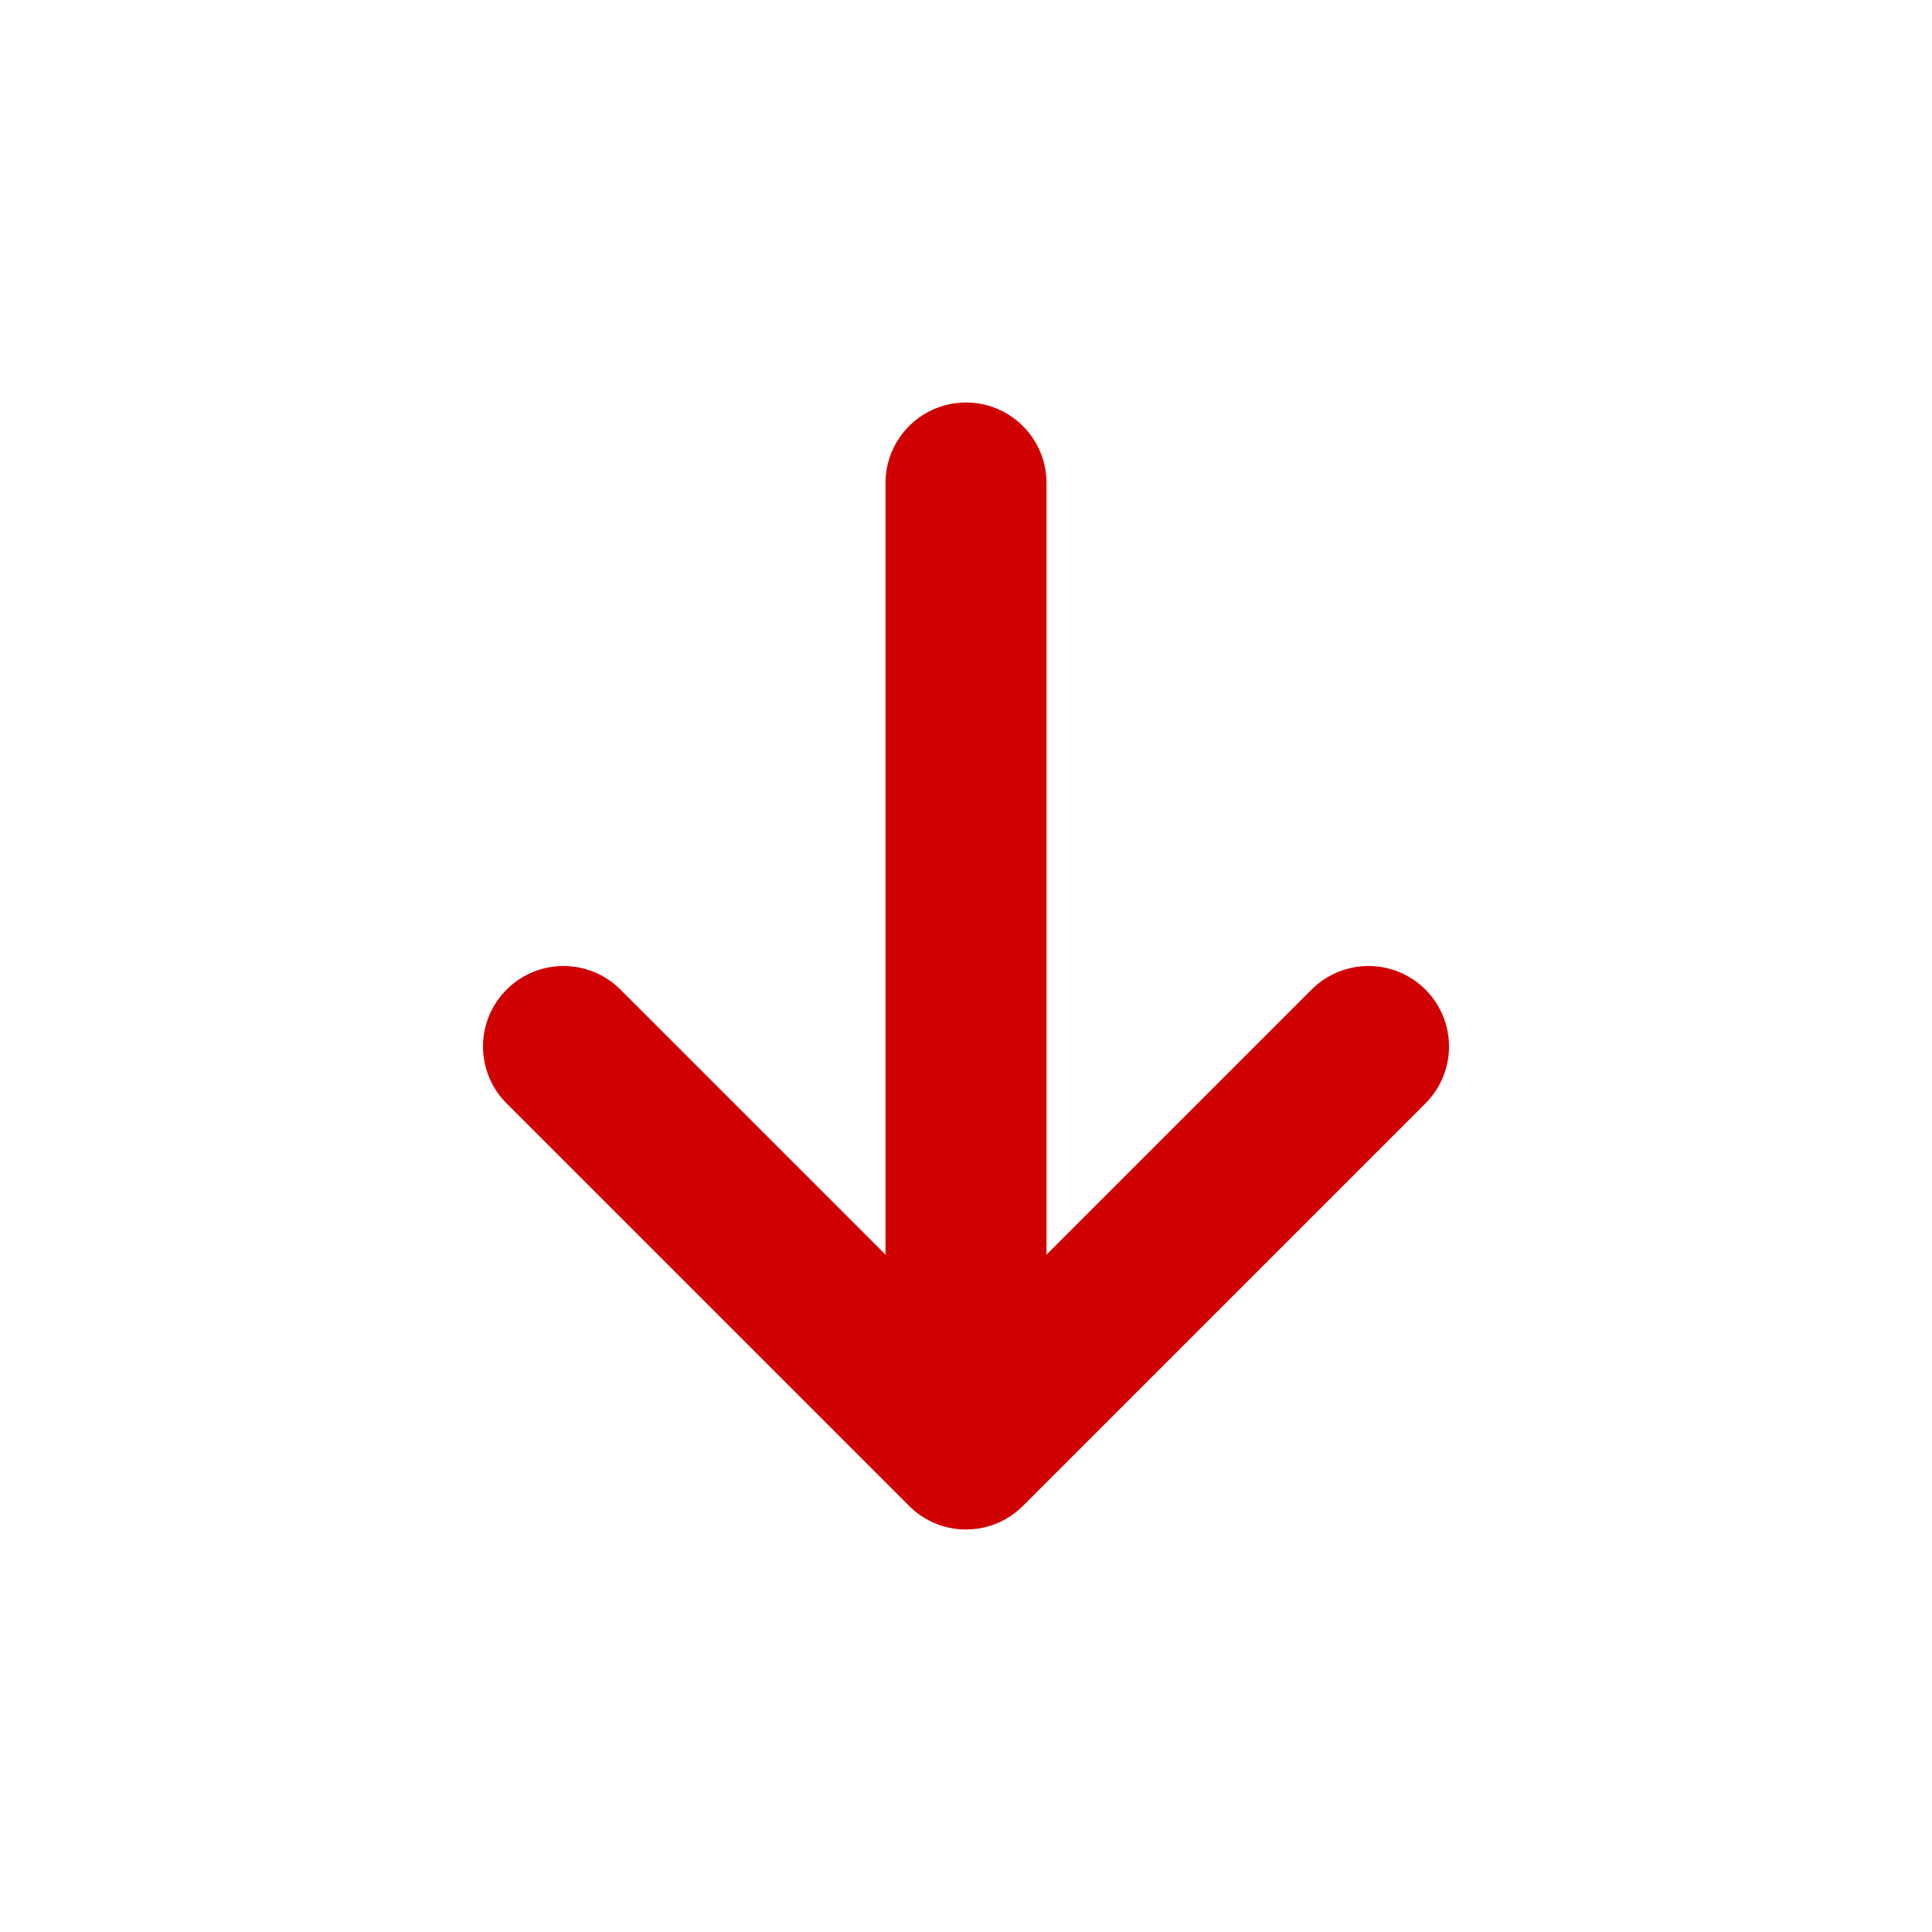
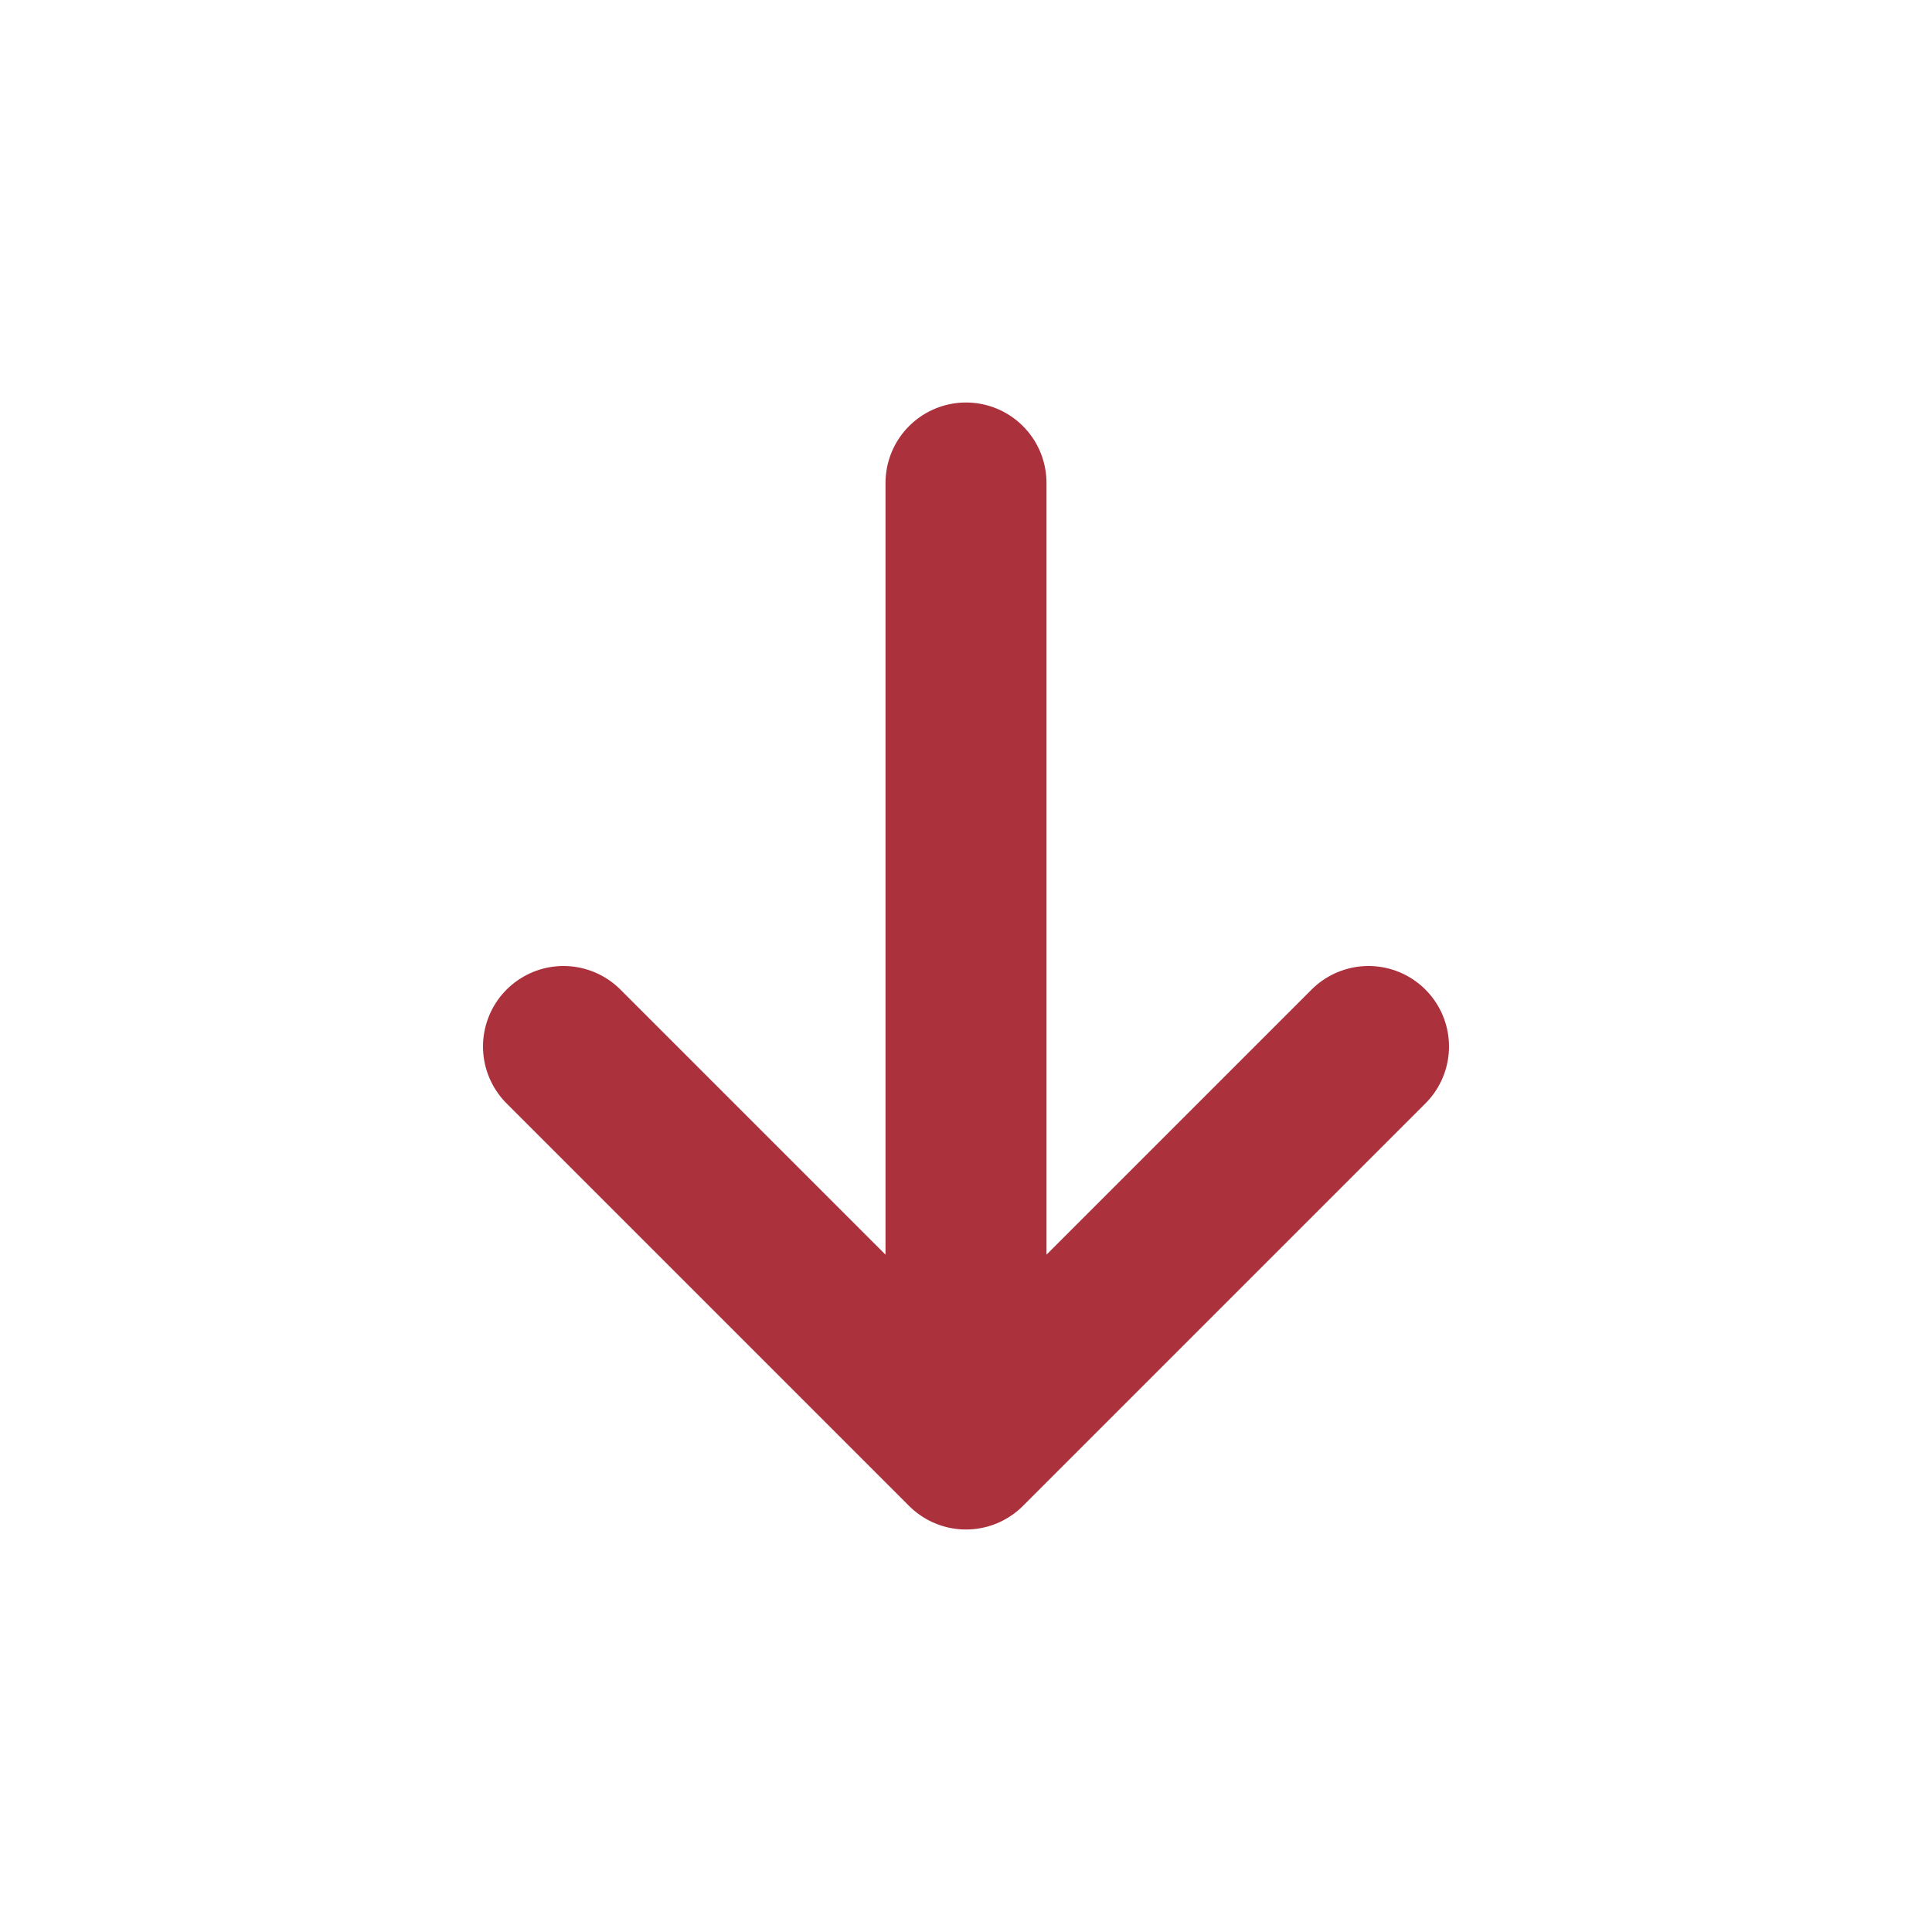
- <svg xmlns="http://www.w3.org/2000/svg" width="800px" height="800px" viewBox="0 0 24 24" fill="none">
+ <svg xmlns="http://www.w3.org/2000/svg" width="100%" height="100%" viewBox="0 0 24 24" fill="none">
  <g id="SVGRepo_bgCarrier" stroke-width="0" />
  <g id="SVGRepo_tracerCarrier" stroke-linecap="round" stroke-linejoin="round" />
  <g id="SVGRepo_iconCarrier">
-     <path d="M12 6V18M12 18L7 13M12 18L17 13" stroke="#d10000" stroke-width="2" stroke-linecap="round" stroke-linejoin="round" />
+     <path d="M12 6V18M12 18L7 13M12 18L17 13" stroke="#ab313d" stroke-width="2" stroke-linecap="round" stroke-linejoin="round" />
  </g>
</svg>
